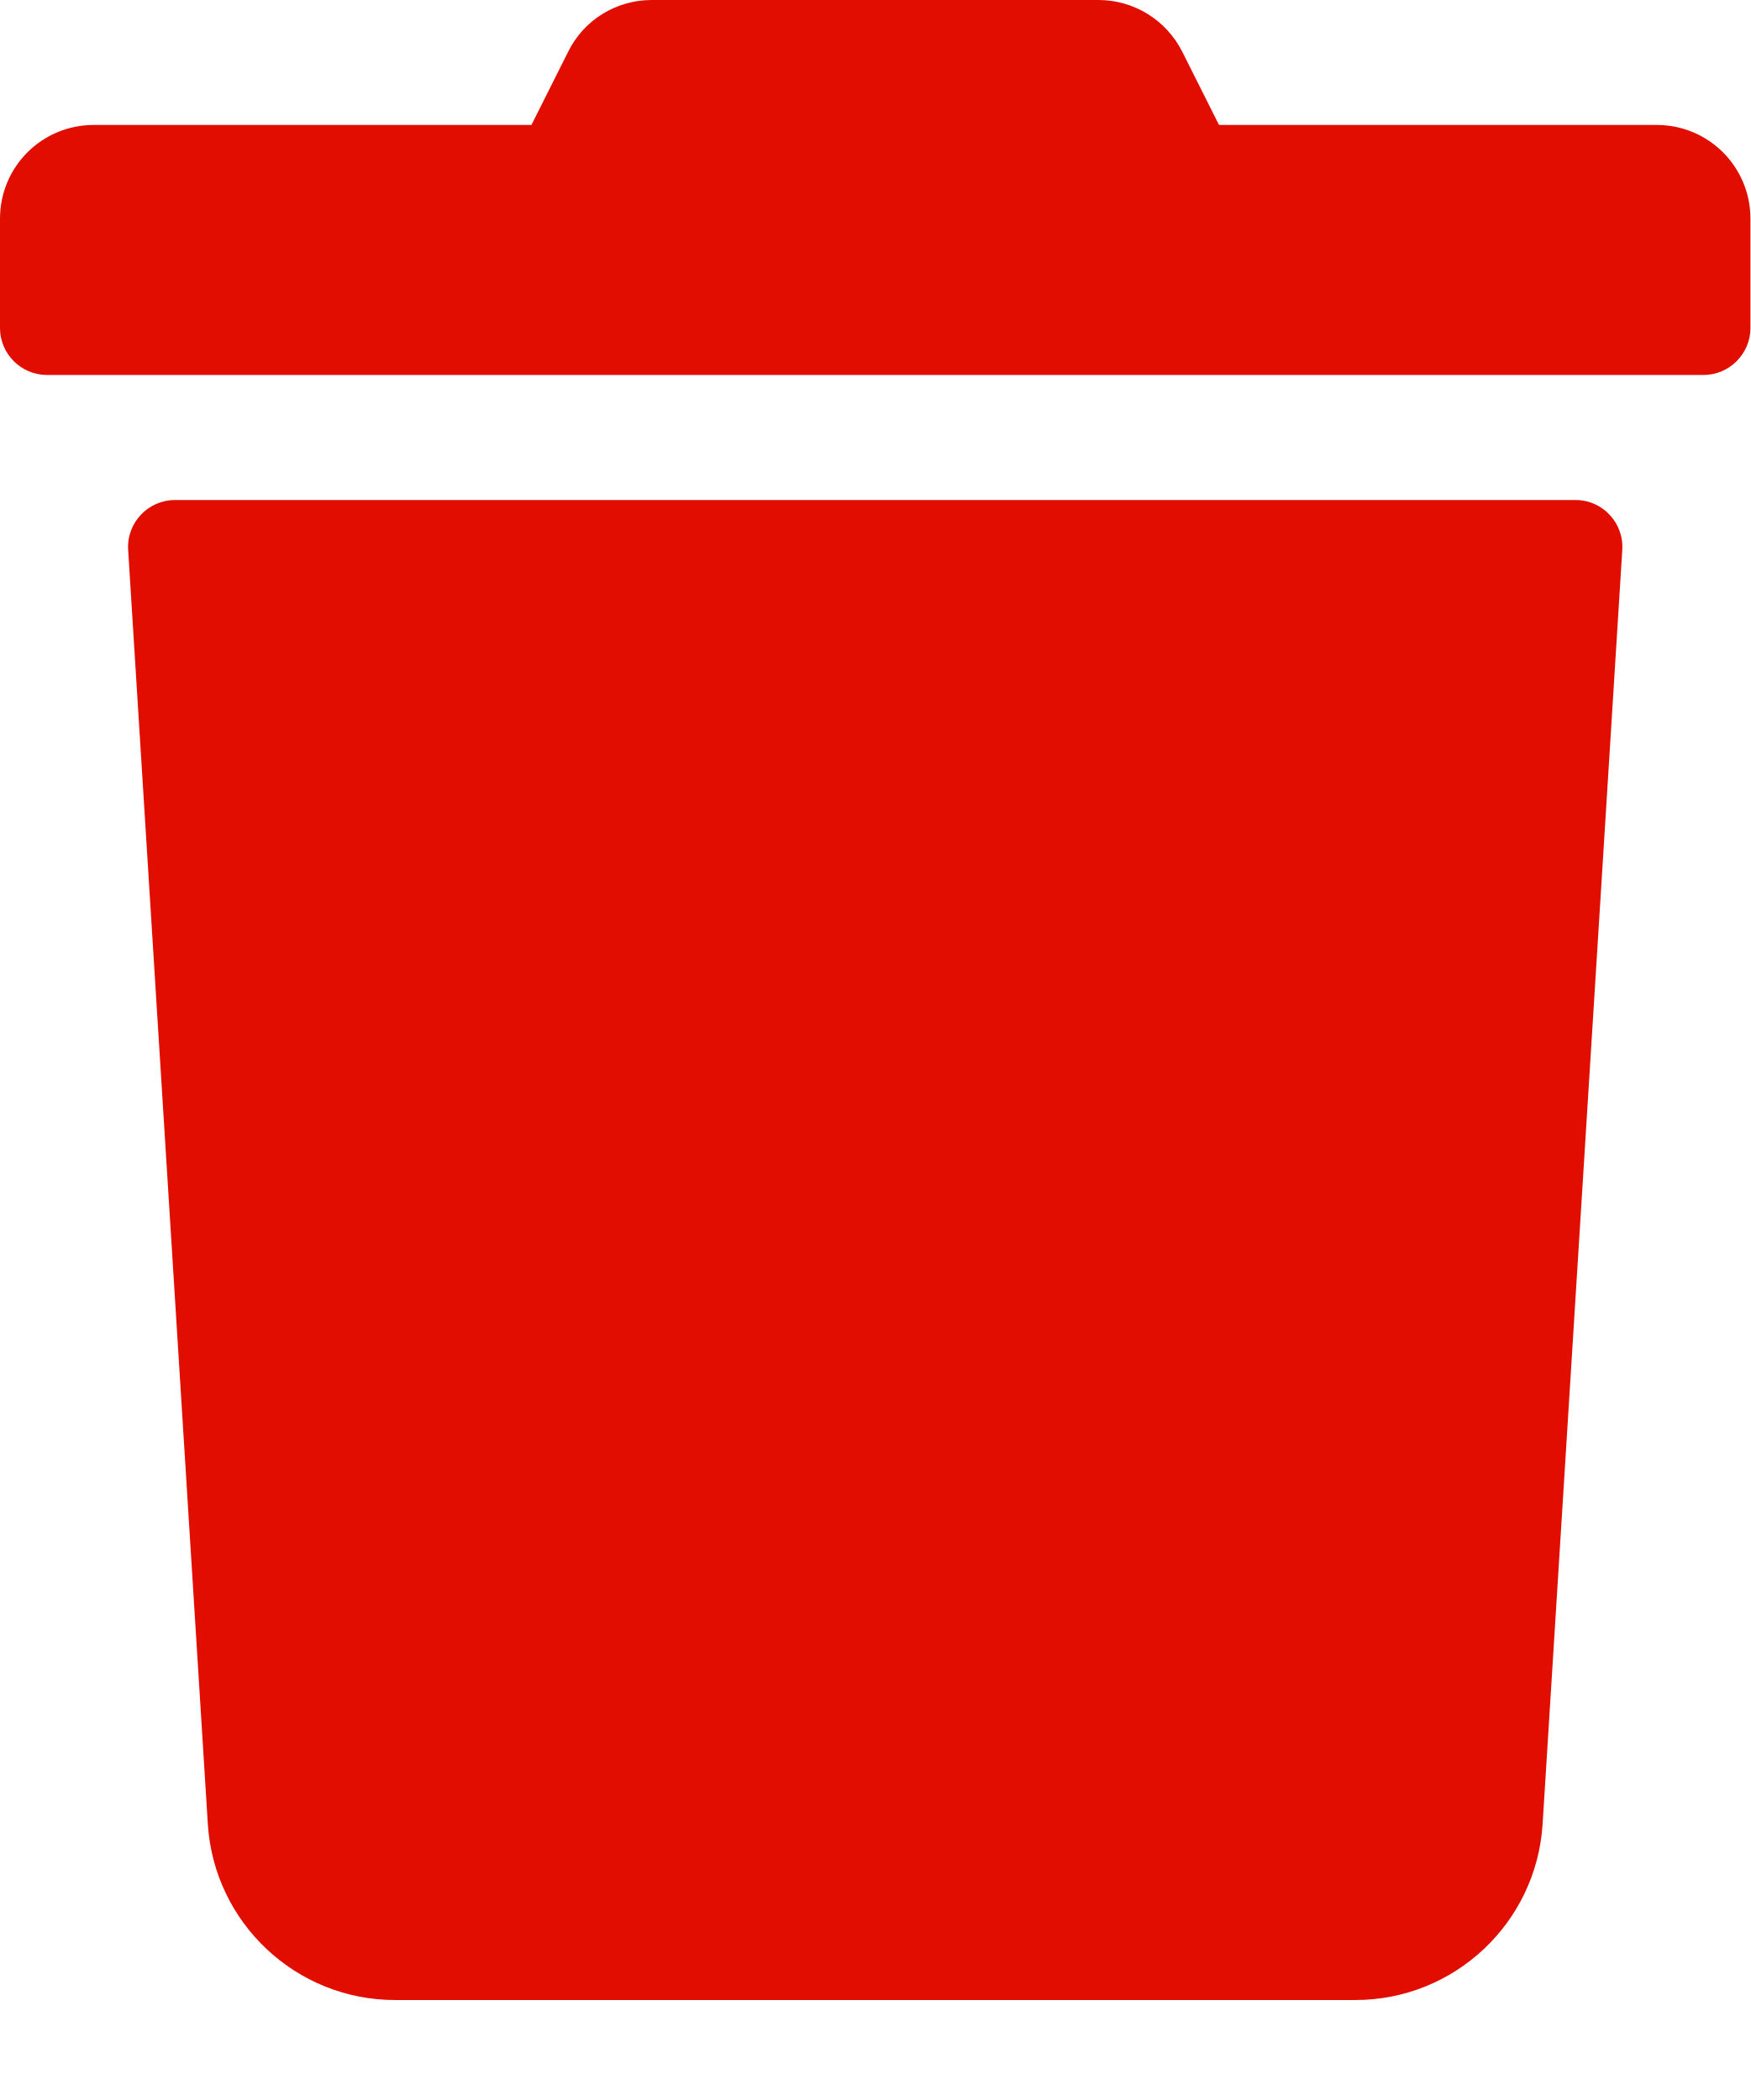
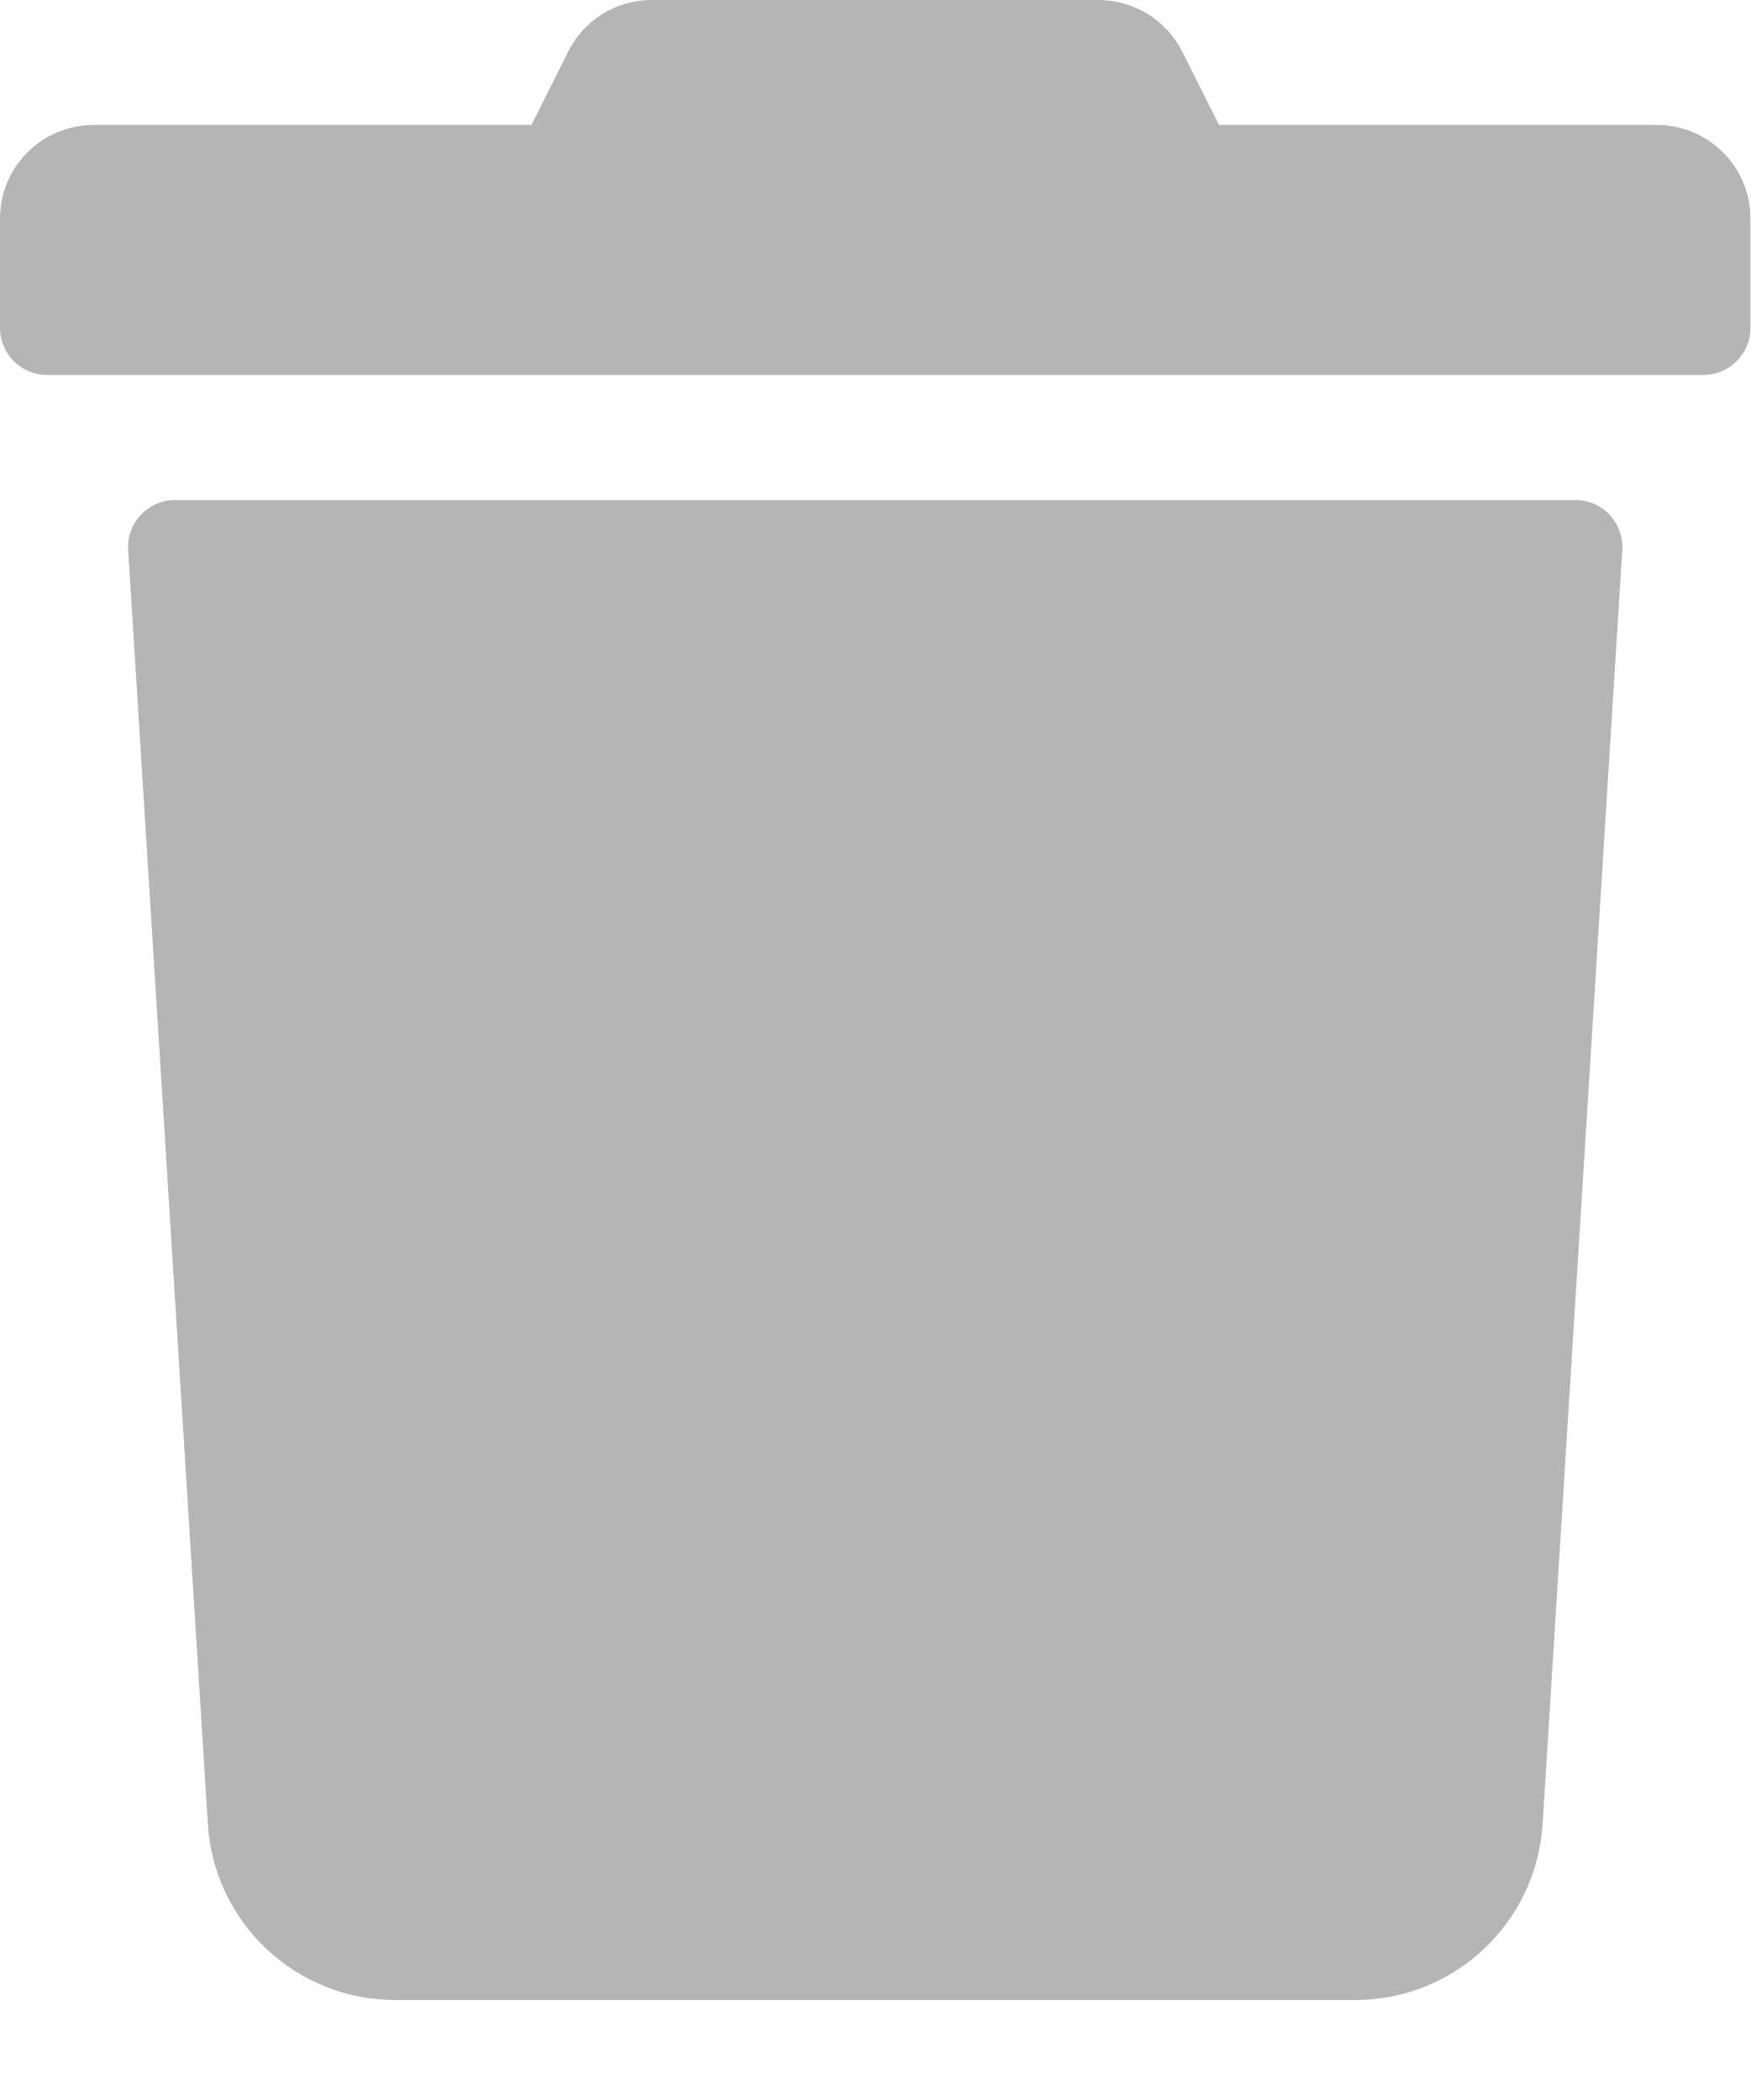
<svg xmlns="http://www.w3.org/2000/svg" width="15" height="18" viewBox="0 0 15 18" fill="none">
-   <path d="M0 2.812V1.875C0 1.43 0.358 1.071 0.804 1.071H4.554L4.868 0.445C5.002 0.171 5.28 0 5.585 0H9.412C9.717 0 9.994 0.171 10.132 0.445L10.446 1.071H14.196C14.642 1.071 15 1.43 15 1.875V2.812C15 3.033 14.819 3.214 14.598 3.214H0.402C0.181 3.214 0 3.033 0 2.812ZM13.902 4.711L13.219 15.636C13.165 16.483 12.462 17.143 11.615 17.143H3.385C2.538 17.143 1.835 16.483 1.781 15.636L1.098 4.711C1.085 4.48 1.269 4.286 1.5 4.286H13.503C13.731 4.286 13.915 4.48 13.902 4.711Z" fill="#E10E00" />
+   <path d="M0 2.812V1.875C0 1.43 0.358 1.071 0.804 1.071H4.554L4.868 0.445C5.002 0.171 5.28 0 5.585 0H9.412C9.717 0 9.994 0.171 10.132 0.445L10.446 1.071H14.196C14.642 1.071 15 1.43 15 1.875V2.812C15 3.033 14.819 3.214 14.598 3.214H0.402C0.181 3.214 0 3.033 0 2.812ZM13.902 4.711L13.219 15.636C13.165 16.483 12.462 17.143 11.615 17.143H3.385C2.538 17.143 1.835 16.483 1.781 15.636L1.098 4.711C1.085 4.48 1.269 4.286 1.5 4.286H13.503C13.731 4.286 13.915 4.48 13.902 4.711Z" fill="#b5b5b5" />
</svg>
